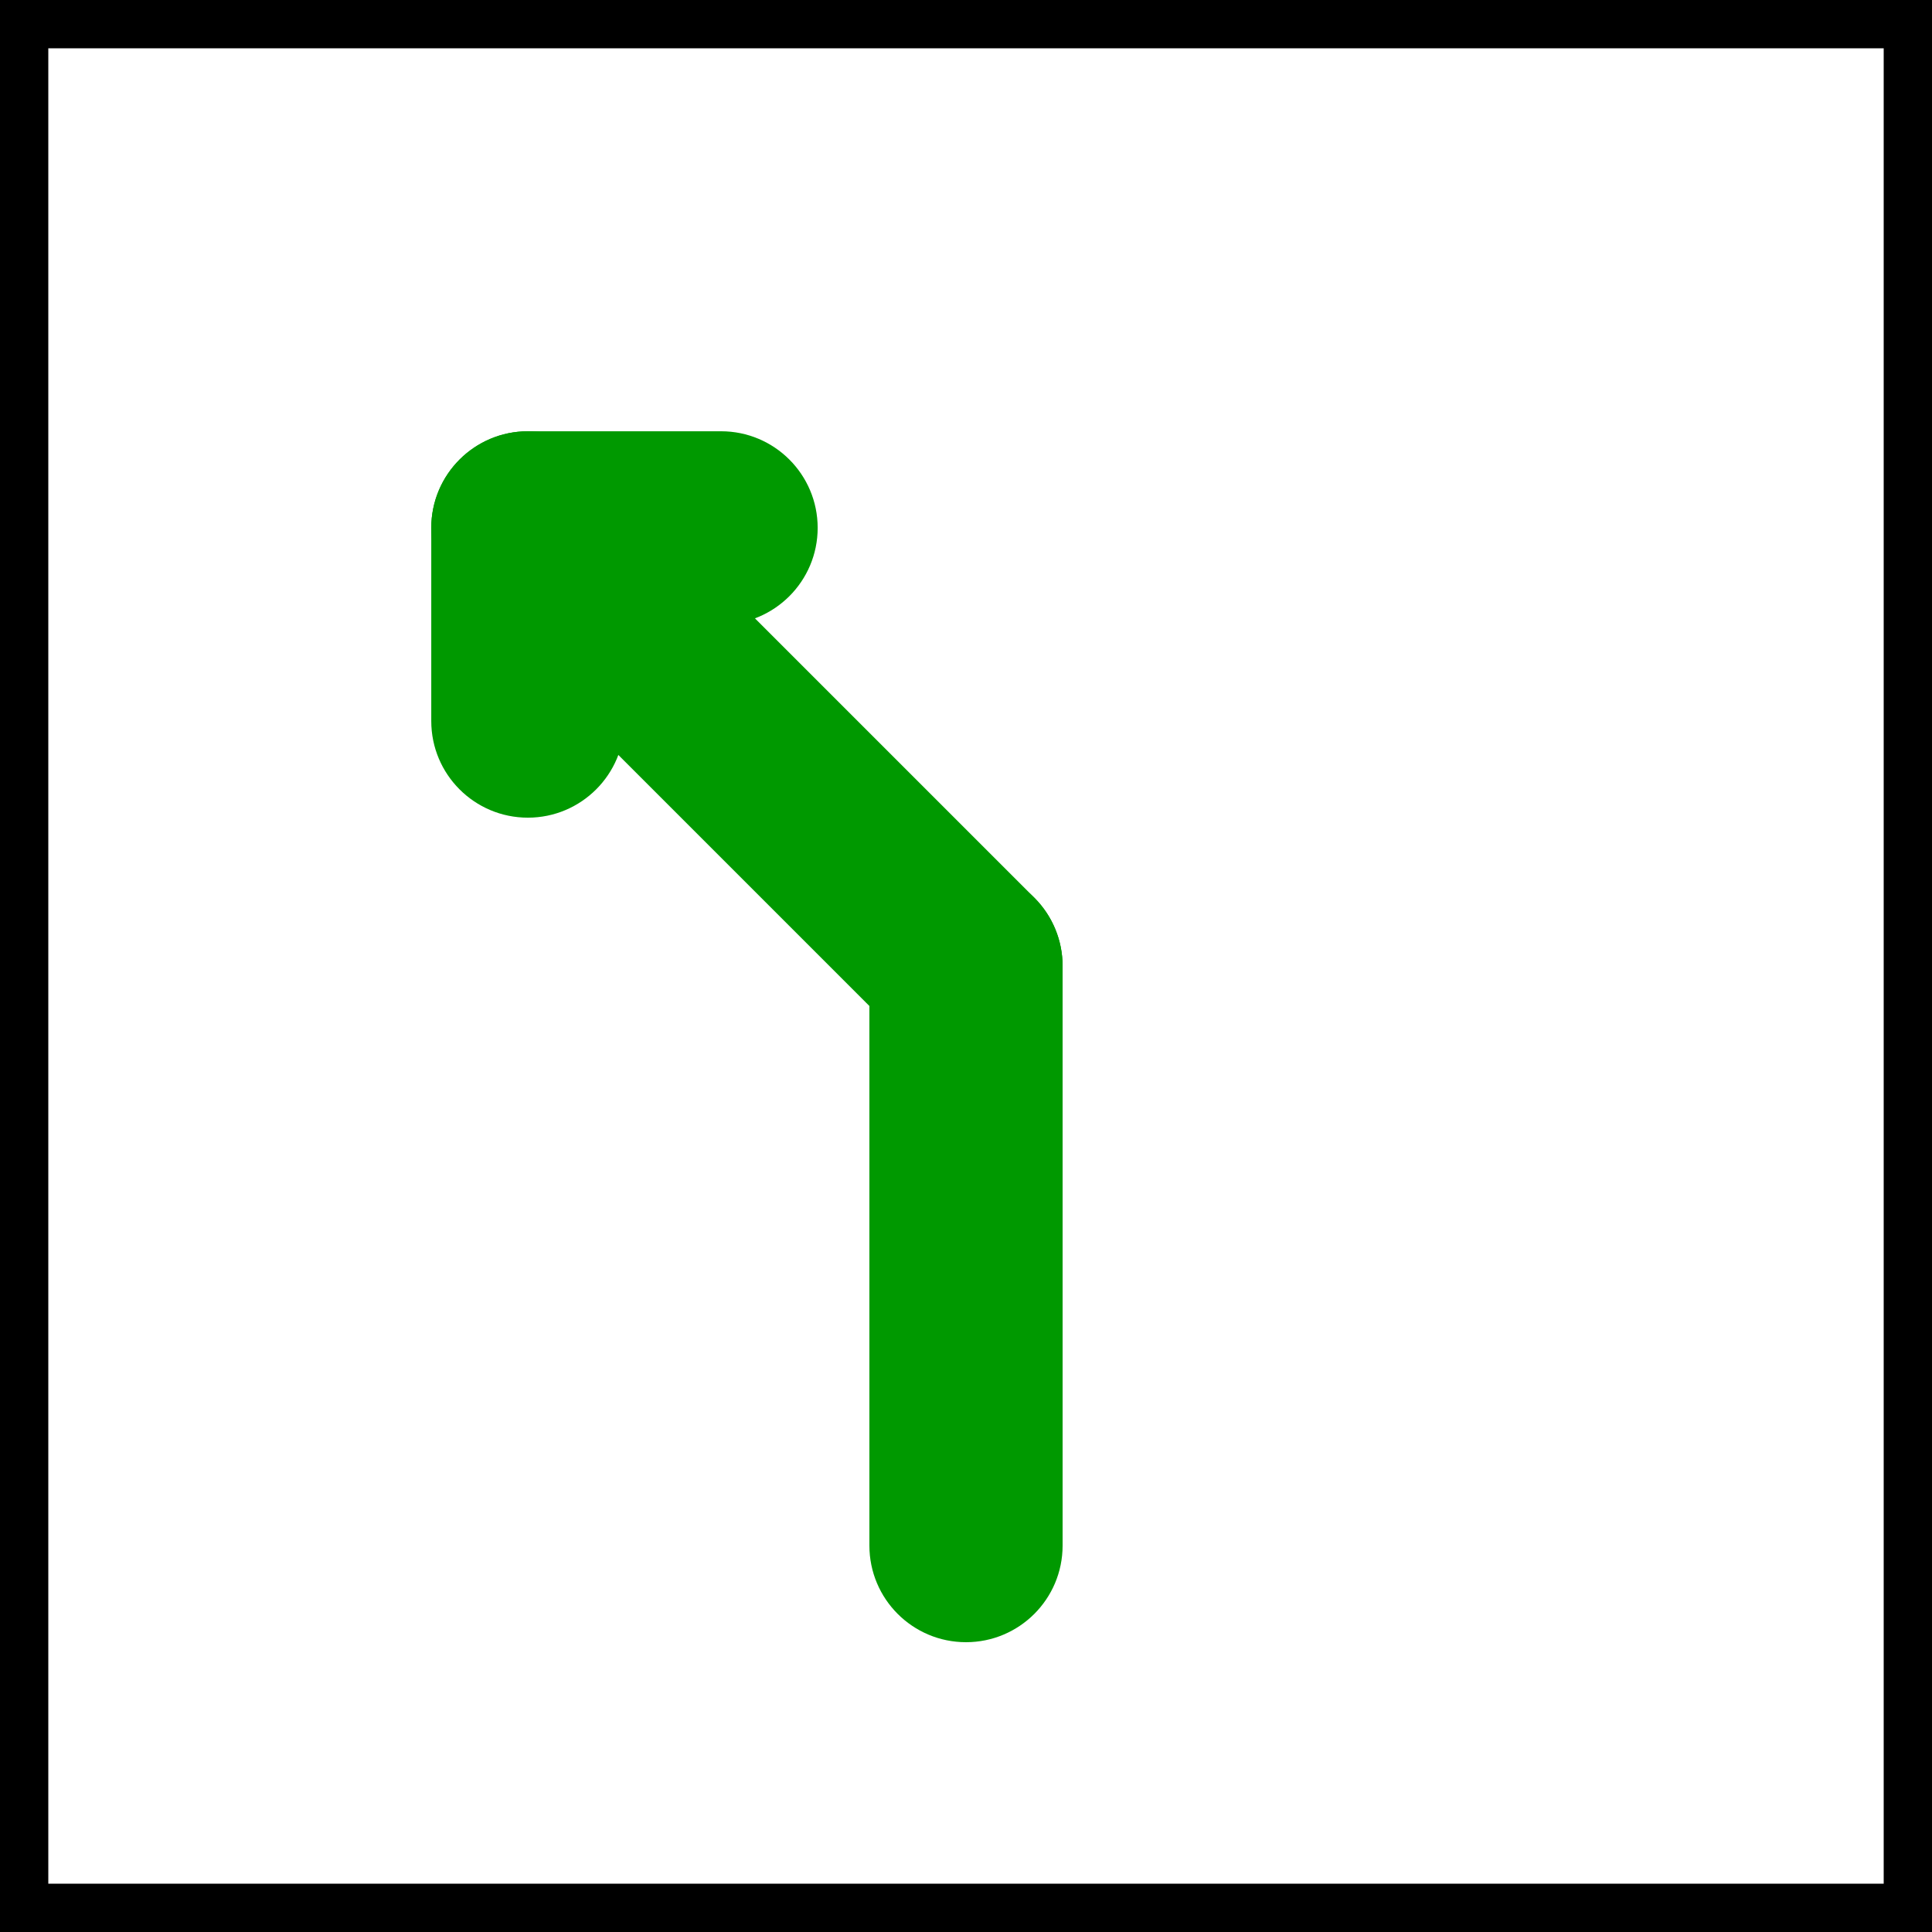
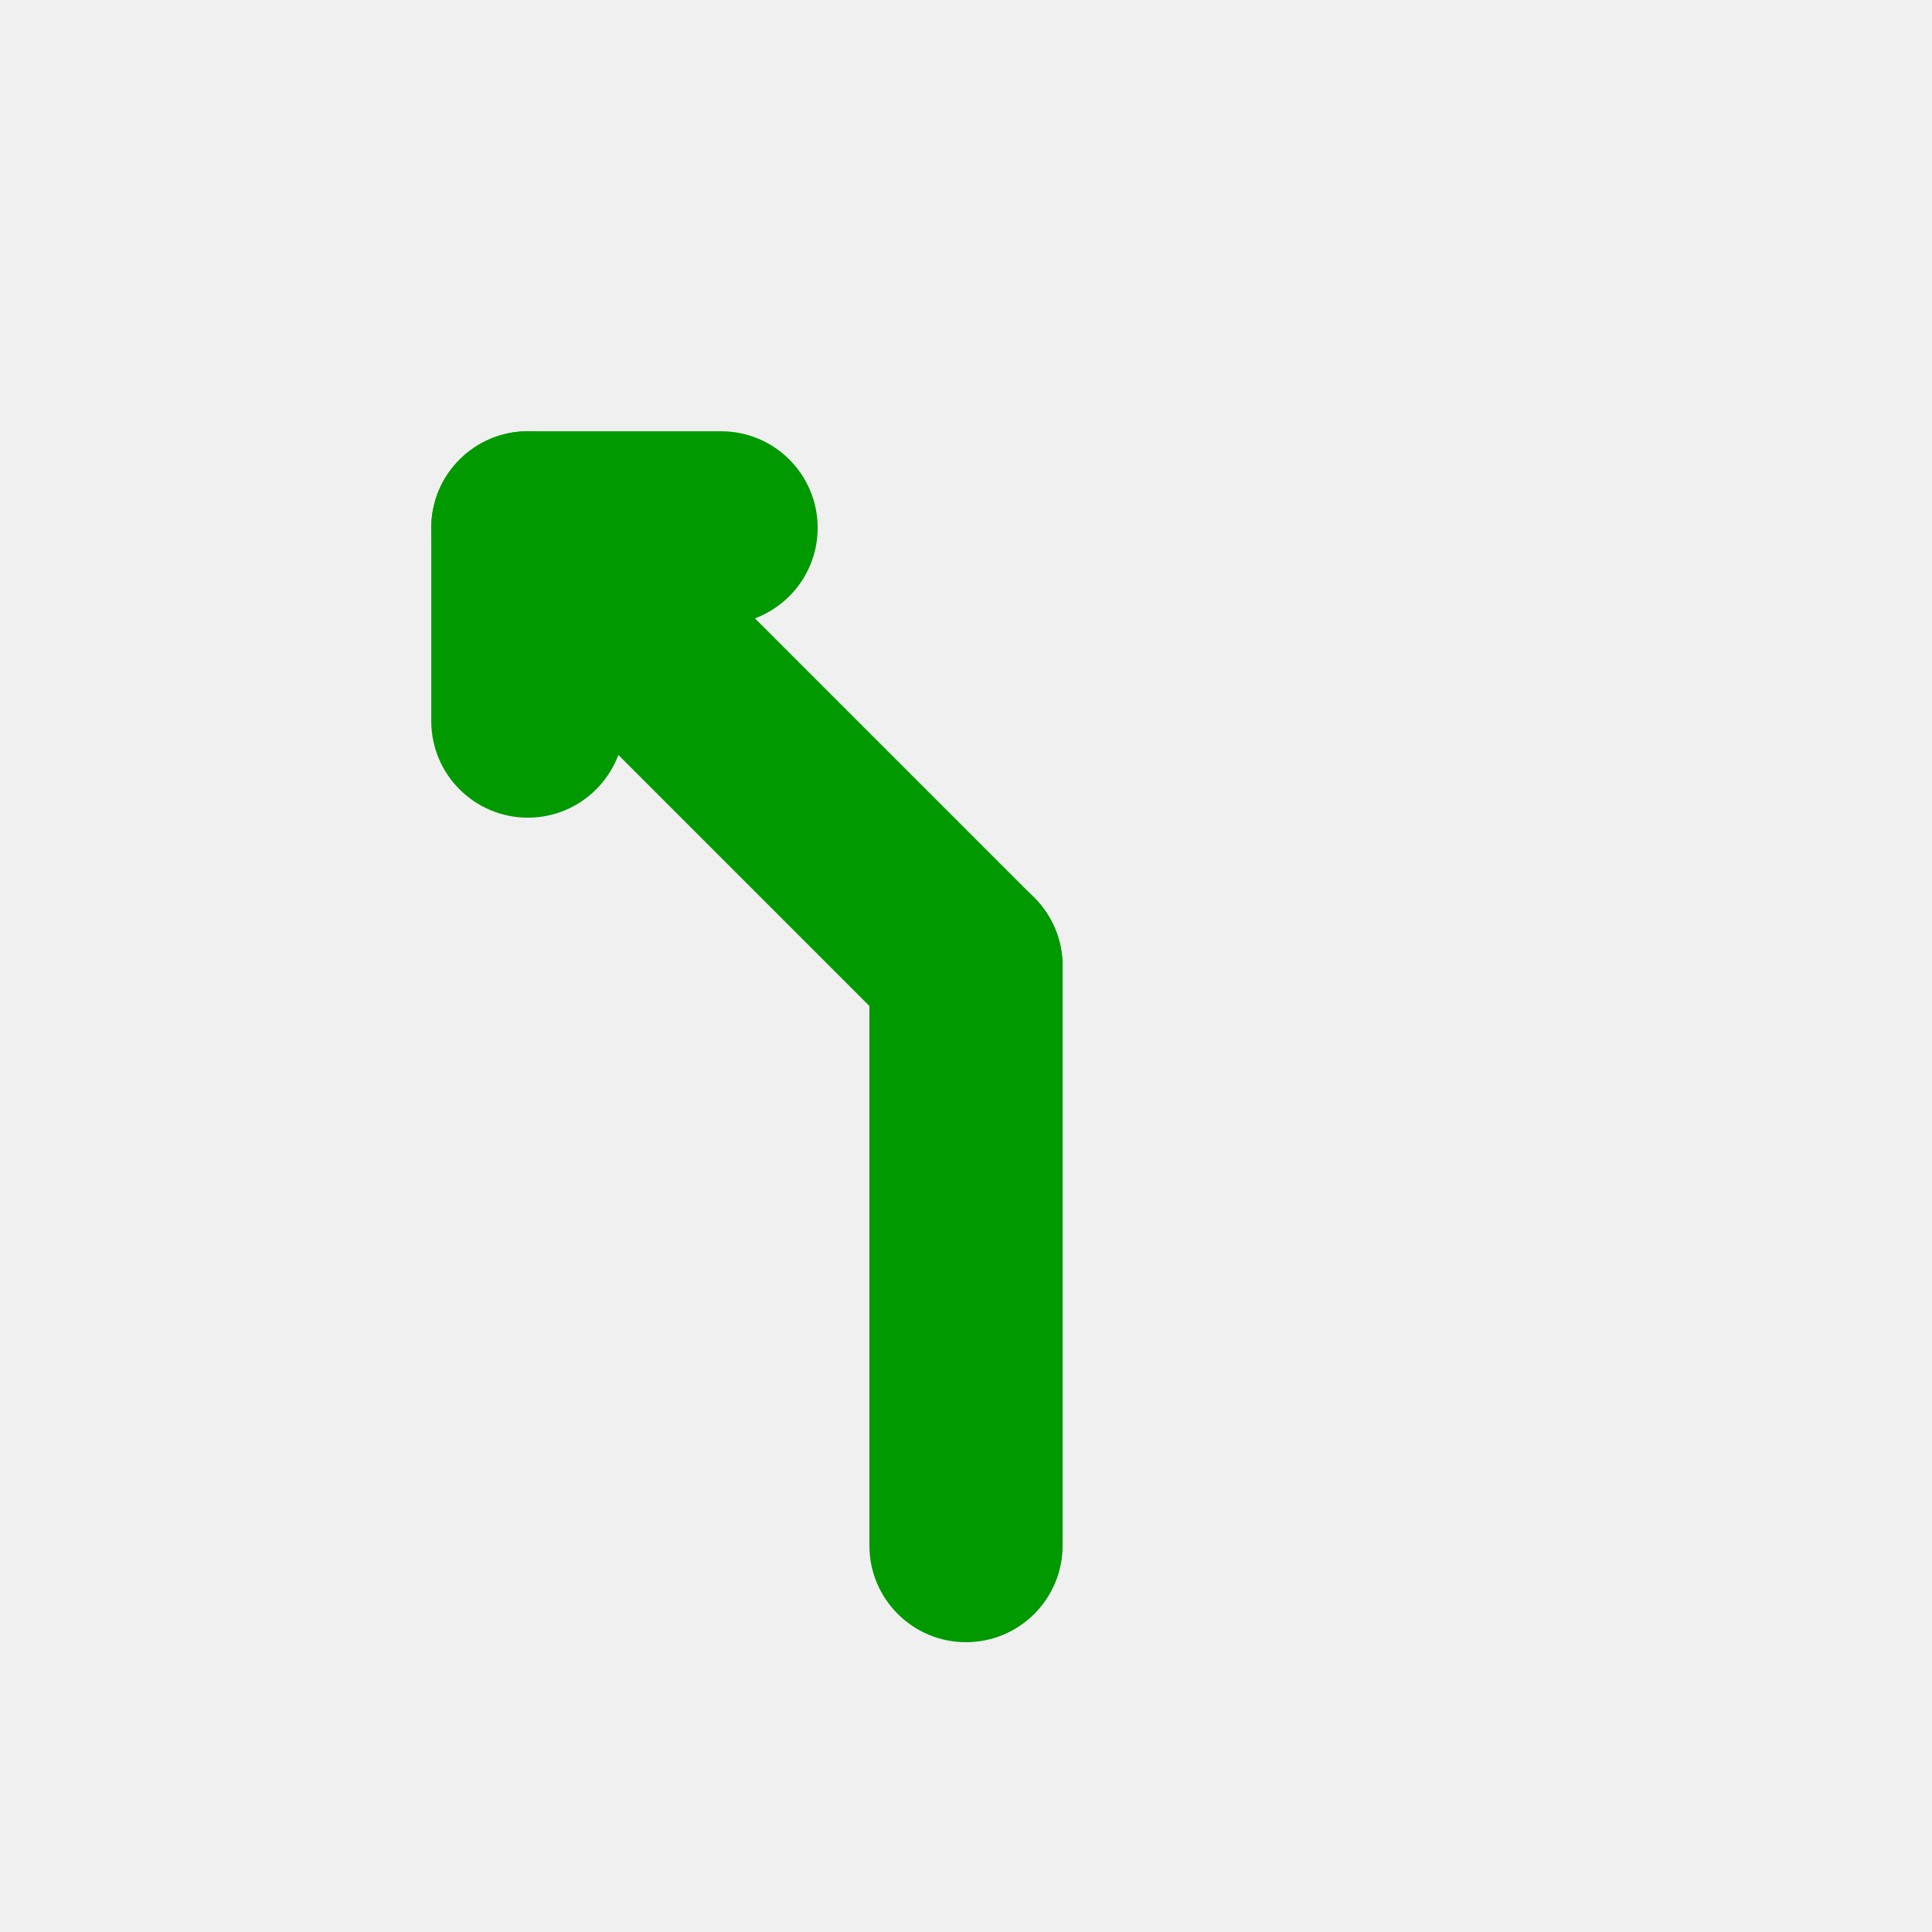
<svg xmlns="http://www.w3.org/2000/svg" viewBox="0 0 20 20">
-   <rect stroke="black" fill="white" x="0" y="0" width="20" height="20" />
  <g fill="rgb(0,153,0)">
    <rect width="2" height="8" x="9" y="9" rx="1" />
    <g transform="rotate(-45,10,10)">
-       <rect transform="rotate(45,10,5)" width="4" height="2" x="8" y="3" rx="1" />
-       <rect transform="rotate(45,10,5)" width="2" height="4" x="8" y="3" rx="1" />
+       <g transform="rotate(45,10,5)">
+         <rect width="4" height="2" x="8" y="3" rx="1" />
+         <rect width="2" height="4" x="8" y="3" rx="1" />
+       </g>
      <rect width="2" height="8" x="9" y="3" rx="1" />
    </g>
  </g>
</svg>
